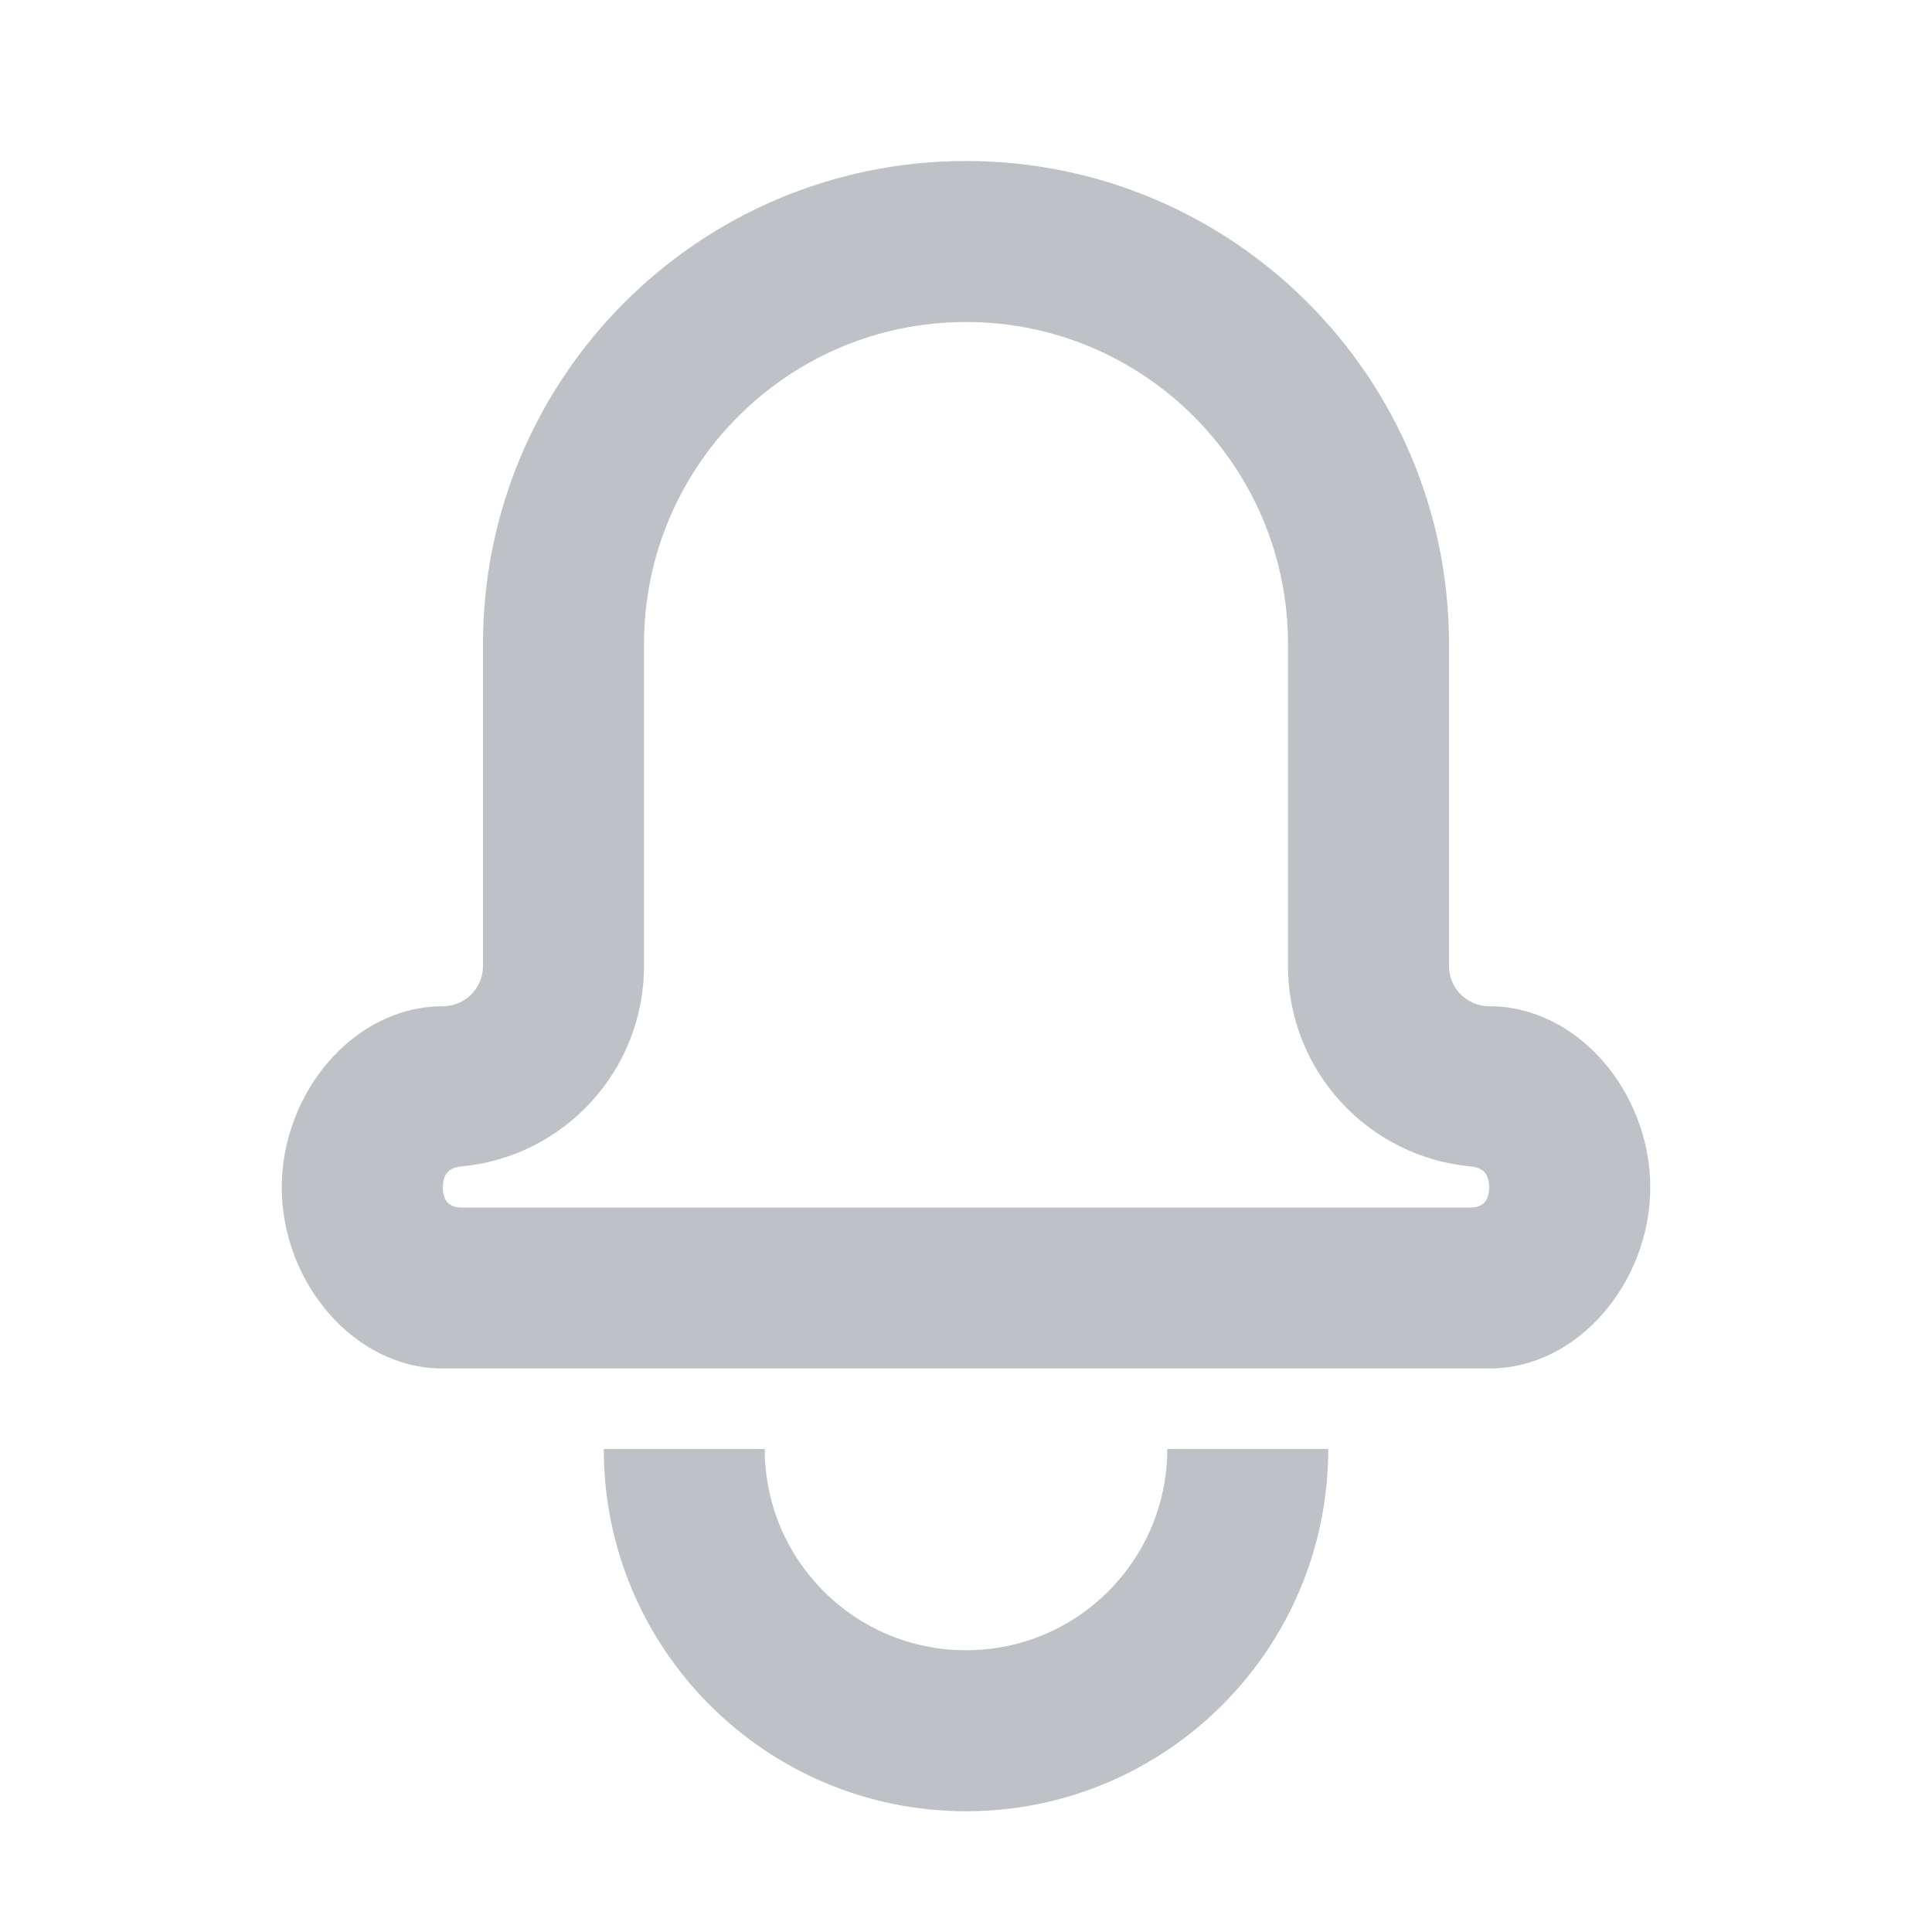
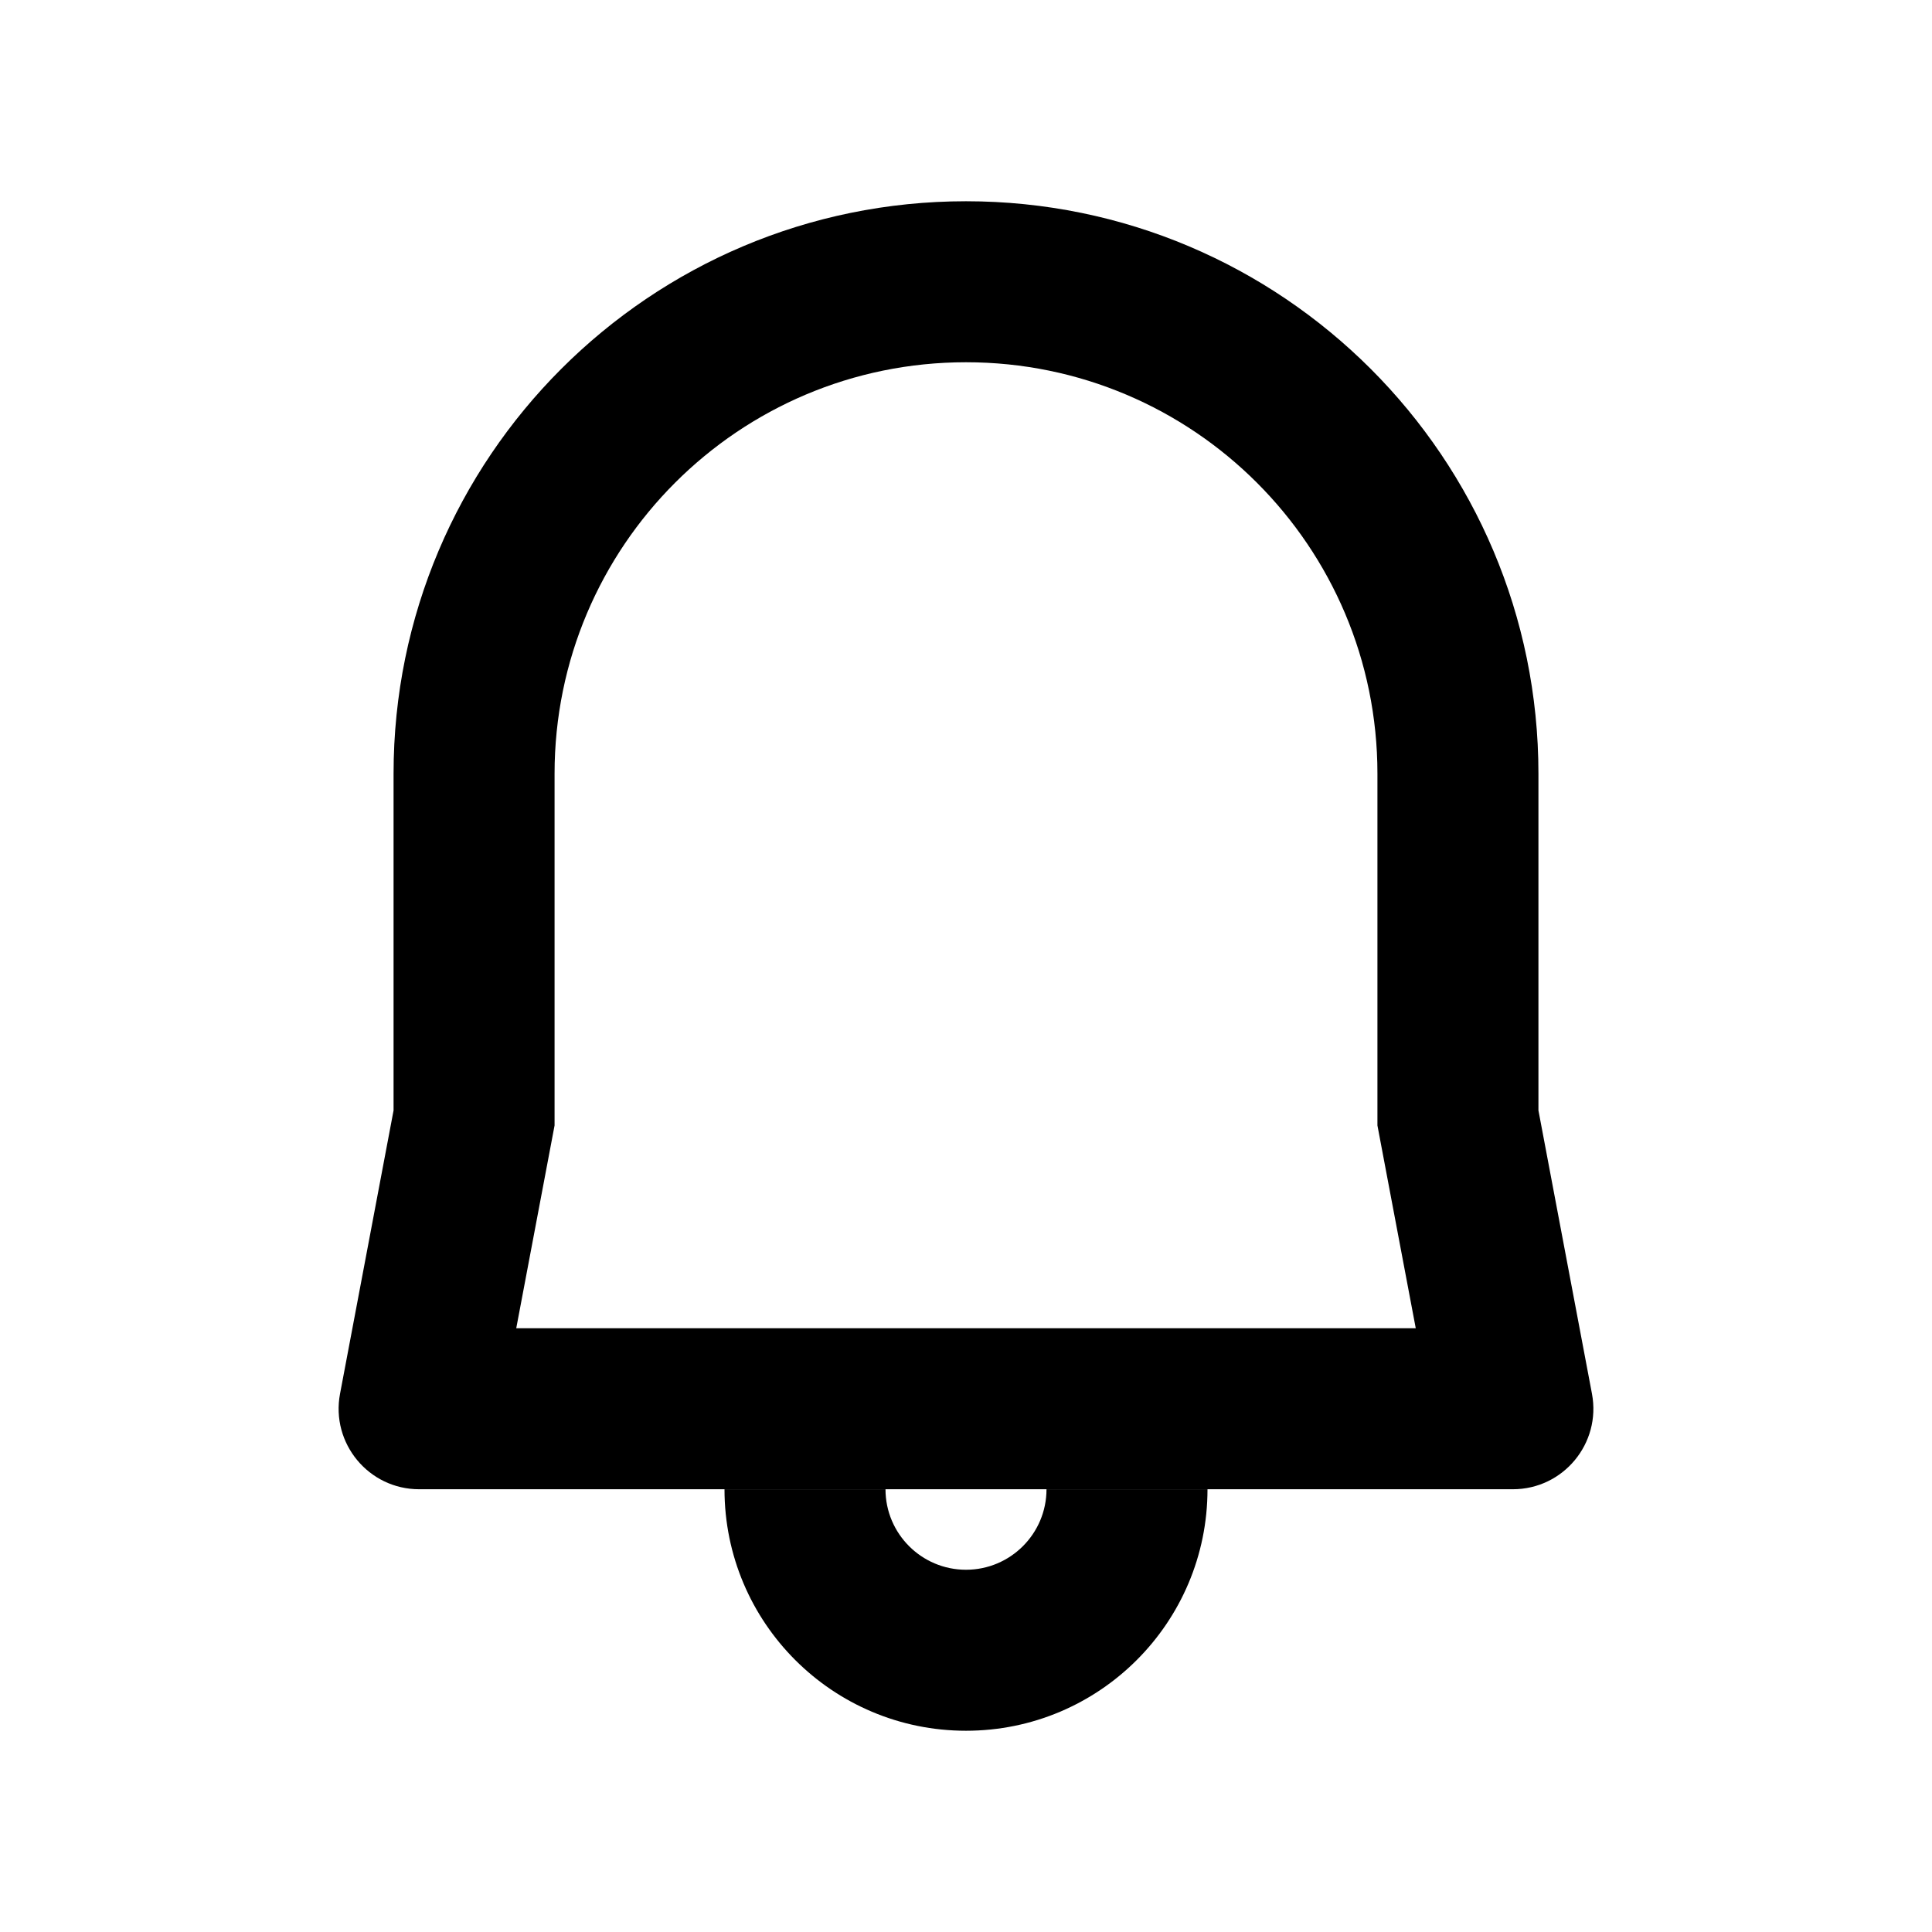
- <svg xmlns="http://www.w3.org/2000/svg" width="24" height="24" viewBox="0 0 24 24" fill="#BEC2C6">
-   <path fill-rule="evenodd" clip-rule="evenodd" d="M9.5 18C9.5 19.381 10.619 20.5 12 20.5C13.381 20.5 14.5 19.381 14.5 18H16.5C16.5 20.485 14.485 22.5 12 22.5C9.515 22.5 7.5 20.485 7.5 18H9.5Z" />
-   <path fill-rule="evenodd" clip-rule="evenodd" d="M12 4C9.791 4 8 5.791 8 8V12C8 13.304 7.001 14.375 5.727 14.49C5.642 14.498 5.557 14.534 5.526 14.614C5.508 14.662 5.5 14.709 5.5 14.75C5.5 14.791 5.508 14.838 5.526 14.886C5.556 14.964 5.64 15 5.724 15H18.276C18.36 15 18.444 14.964 18.474 14.886C18.492 14.838 18.5 14.791 18.5 14.75C18.5 14.709 18.492 14.662 18.474 14.614C18.443 14.534 18.358 14.498 18.273 14.49C16.999 14.375 16 13.304 16 12V8C16 5.791 14.209 4 12 4ZM6 8C6 4.686 8.686 2 12 2C15.314 2 18 4.686 18 8V12C18 12.276 18.224 12.5 18.5 12.5C19.605 12.5 20.5 13.574 20.5 14.75C20.5 15.926 19.605 17 18.5 17H5.5C4.395 17 3.5 15.926 3.5 14.75C3.5 13.574 4.395 12.5 5.5 12.5C5.776 12.5 6 12.276 6 12V8Z" />
+ <svg xmlns="http://www.w3.org/2000/svg" width="24" height="24" viewBox="0 0 24 24" fill="black">
+   <path fill-rule="evenodd" clip-rule="evenodd" d="M6.889 13.981L6.413 16.5H17.587L17.111 13.981V9.611C17.111 6.788 14.823 4.5 12 4.5C9.177 4.5 6.889 6.788 6.889 9.611V13.981ZM4.889 13.794L4.224 17.314C4.108 17.93 4.58 18.5 5.207 18.5H18.793C19.42 18.5 19.892 17.93 19.776 17.314L19.111 13.794V9.611C19.111 5.684 15.927 2.5 12 2.5C8.073 2.5 4.889 5.684 4.889 9.611V13.794Z" />
+   <path fill-rule="evenodd" clip-rule="evenodd" d="M11 18.5C11 19.052 11.448 19.5 12 19.5C12.552 19.5 13 19.052 13 18.5H15C15 20.157 13.657 21.5 12 21.5C10.343 21.5 9 20.157 9 18.5H11Z" />
</svg>
